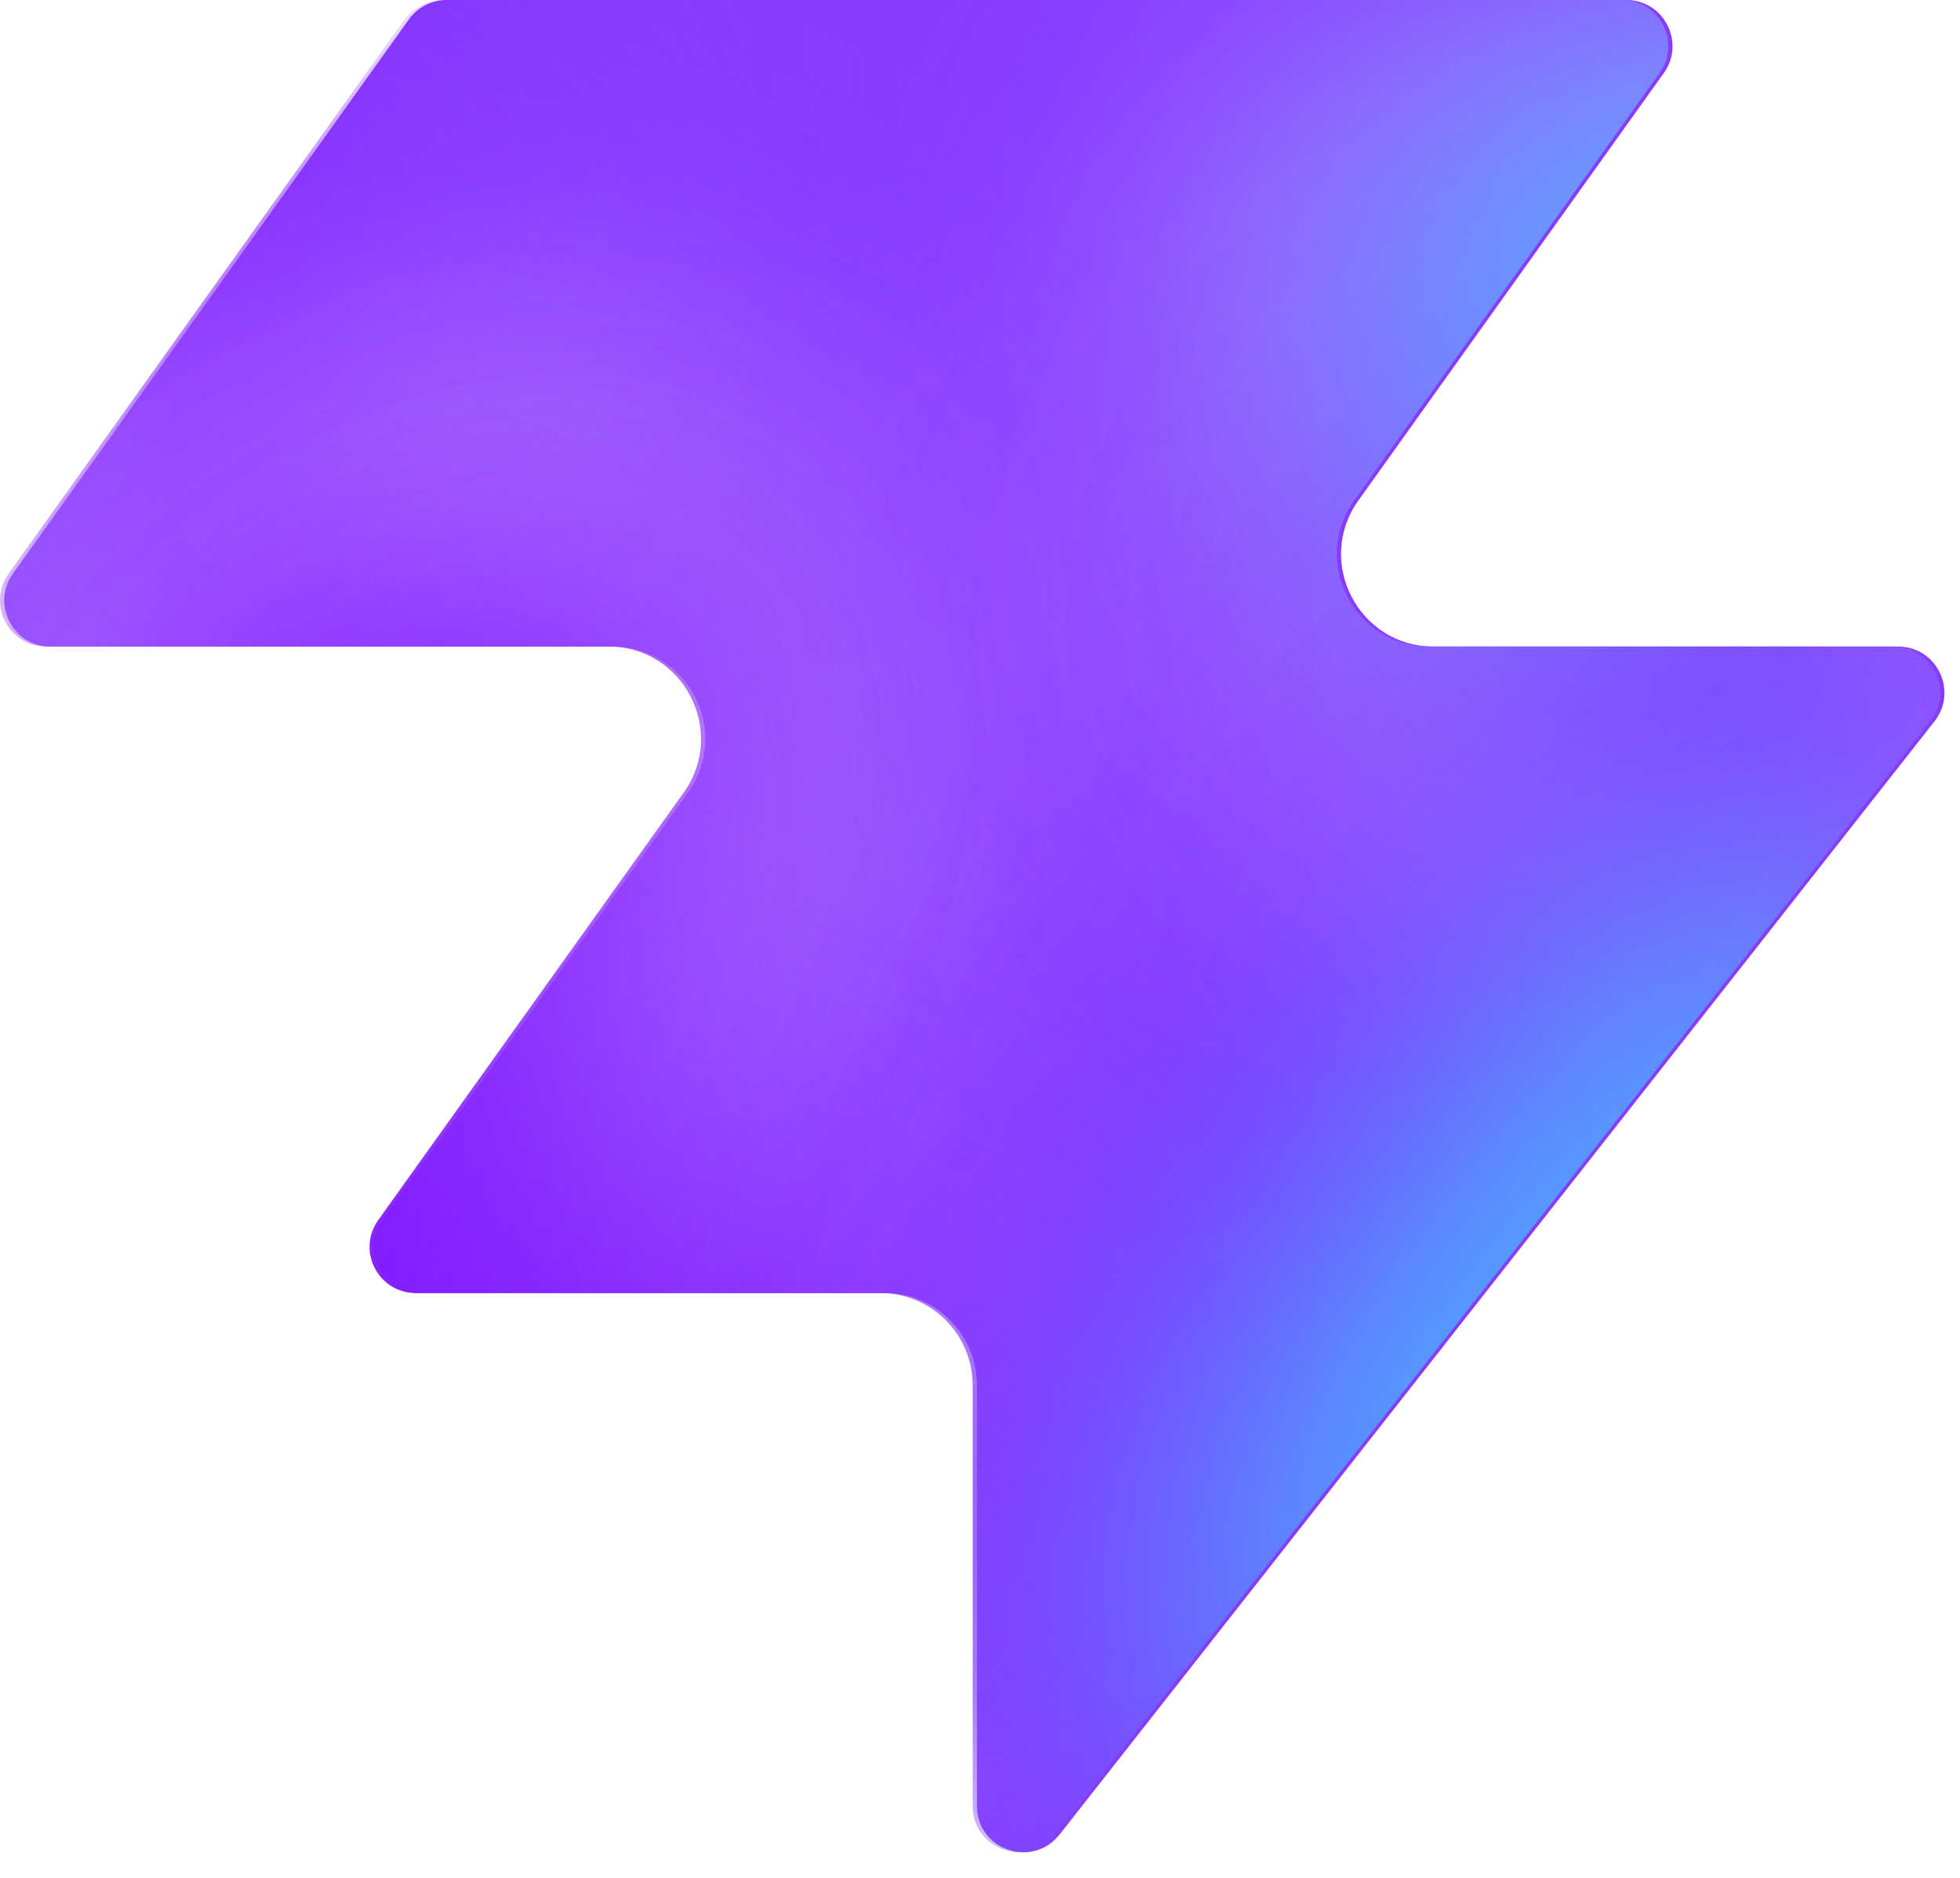
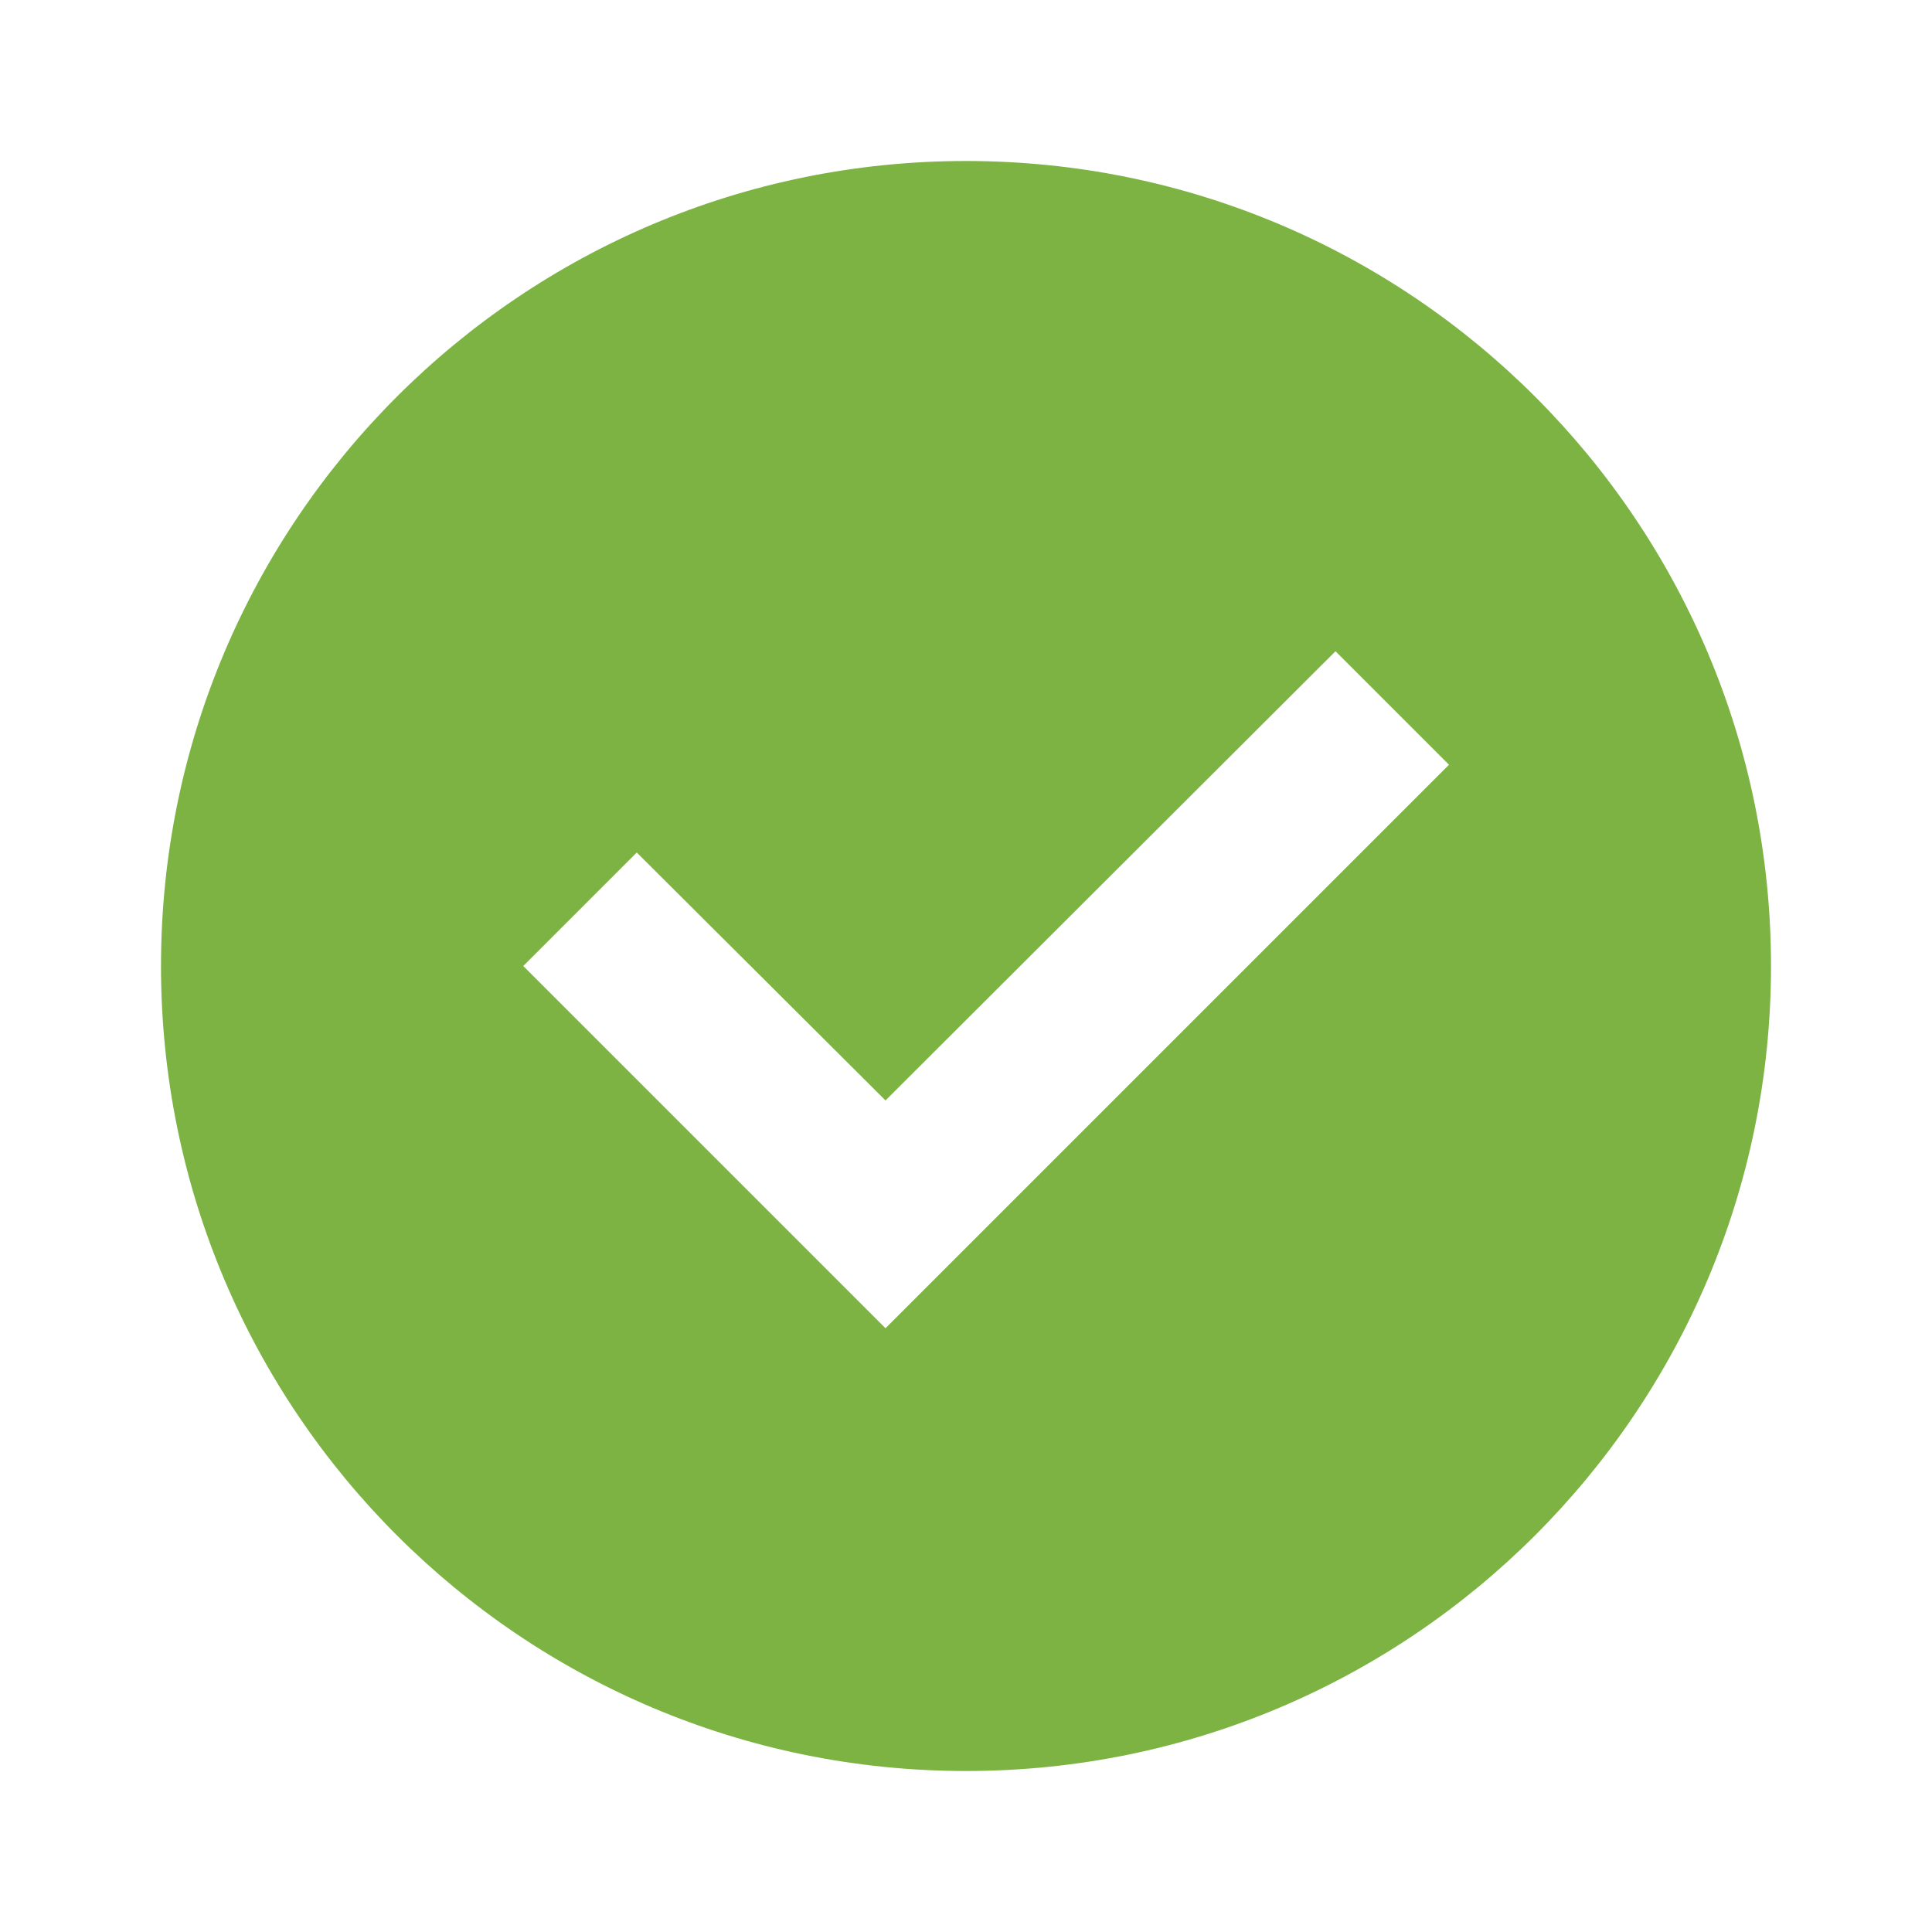
- <svg xmlns="http://www.w3.org/2000/svg" width="48" height="46" fill="none" viewBox="0 0 48 46">
-   <path fill="#863bff" d="M25.946 44.938c-.664.845-2.021.375-2.021-.698V33.937a2.26 2.26 0 0 0-2.262-2.262H10.287c-.92 0-1.456-1.04-.92-1.788l7.48-10.471c1.07-1.497 0-3.578-1.842-3.578H1.237c-.92 0-1.456-1.04-.92-1.788L10.013.474c.214-.297.556-.474.92-.474h28.894c.92 0 1.456 1.04.92 1.788l-7.48 10.471c-1.07 1.498 0 3.579 1.842 3.579h11.377c.943 0 1.473 1.088.89 1.83L25.947 44.94z" style="fill:#863bff;fill:color(display-p3 .525 .23 1);fill-opacity:1" />
-   <mask id="a" width="48" height="46" x="0" y="0" maskUnits="userSpaceOnUse" style="mask-type:alpha">
-     <path fill="#000" d="M25.842 44.938c-.664.844-2.021.375-2.021-.698V33.937a2.26 2.26 0 0 0-2.262-2.262H10.183c-.92 0-1.456-1.04-.92-1.788l7.48-10.471c1.07-1.498 0-3.579-1.842-3.579H1.133c-.92 0-1.456-1.04-.92-1.787L9.91.473c.214-.297.556-.474.92-.474h28.894c.92 0 1.456 1.04.92 1.788l-7.48 10.471c-1.07 1.498 0 3.578 1.842 3.578h11.377c.943 0 1.473 1.088.89 1.832L25.843 44.94z" style="fill:#000;fill-opacity:1" />
-   </mask>
-   <g mask="url(#a)">
-     <g filter="url(#b)">
-       <ellipse cx="5.508" cy="14.704" fill="#ede6ff" rx="5.508" ry="14.704" style="fill:#ede6ff;fill:color(display-p3 .927 .903 1);fill-opacity:1" transform="matrix(.00324 1 1 -.00324 -4.47 31.516)" />
-     </g>
-     <g filter="url(#c)">
-       <ellipse cx="10.399" cy="29.851" fill="#ede6ff" rx="10.399" ry="29.851" style="fill:#ede6ff;fill:color(display-p3 .927 .903 1);fill-opacity:1" transform="matrix(.00324 1 1 -.00324 -39.328 7.883)" />
-     </g>
-     <g filter="url(#d)">
-       <ellipse cx="5.508" cy="30.487" fill="#7e14ff" rx="5.508" ry="30.487" style="fill:#7e14ff;fill:color(display-p3 .492 .077 1);fill-opacity:1" transform="rotate(89.814 -25.913 -14.639)scale(1 -1)" />
-     </g>
-     <g filter="url(#e)">
-       <ellipse cx="5.508" cy="30.599" fill="#7e14ff" rx="5.508" ry="30.599" style="fill:#7e14ff;fill:color(display-p3 .492 .077 1);fill-opacity:1" transform="rotate(89.814 -32.644 -3.334)scale(1 -1)" />
-     </g>
-     <g filter="url(#f)">
-       <ellipse cx="5.508" cy="30.599" fill="#7e14ff" rx="5.508" ry="30.599" style="fill:#7e14ff;fill:color(display-p3 .492 .077 1);fill-opacity:1" transform="matrix(.00324 1 1 -.00324 -34.34 30.47)" />
-     </g>
-     <g filter="url(#g)">
-       <ellipse cx="14.072" cy="22.078" fill="#ede6ff" rx="14.072" ry="22.078" style="fill:#ede6ff;fill:color(display-p3 .927 .903 1);fill-opacity:1" transform="rotate(93.35 24.506 48.493)scale(-1 1)" />
-     </g>
-     <g filter="url(#h)">
-       <ellipse cx="3.47" cy="21.501" fill="#7e14ff" rx="3.47" ry="21.501" style="fill:#7e14ff;fill:color(display-p3 .492 .077 1);fill-opacity:1" transform="rotate(89.009 28.708 47.59)scale(-1 1)" />
-     </g>
-     <g filter="url(#i)">
-       <ellipse cx="3.47" cy="21.501" fill="#7e14ff" rx="3.47" ry="21.501" style="fill:#7e14ff;fill:color(display-p3 .492 .077 1);fill-opacity:1" transform="rotate(89.009 28.708 47.59)scale(-1 1)" />
-     </g>
-     <g filter="url(#j)">
-       <ellipse cx=".387" cy="8.972" fill="#7e14ff" rx="4.407" ry="29.108" style="fill:#7e14ff;fill:color(display-p3 .492 .077 1);fill-opacity:1" transform="rotate(39.51 .387 8.972)" />
-     </g>
-     <g filter="url(#k)">
-       <ellipse cx="47.523" cy="-6.092" fill="#7e14ff" rx="4.407" ry="29.108" style="fill:#7e14ff;fill:color(display-p3 .492 .077 1);fill-opacity:1" transform="rotate(37.892 47.523 -6.092)" />
-     </g>
-     <g filter="url(#l)">
-       <ellipse cx="41.412" cy="6.333" fill="#47bfff" rx="5.971" ry="9.665" style="fill:#47bfff;fill:color(display-p3 .28 .748 1);fill-opacity:1" transform="rotate(37.892 41.412 6.333)" />
-     </g>
-     <g filter="url(#m)">
-       <ellipse cx="-1.879" cy="38.332" fill="#7e14ff" rx="4.407" ry="29.108" style="fill:#7e14ff;fill:color(display-p3 .492 .077 1);fill-opacity:1" transform="rotate(37.892 -1.88 38.332)" />
-     </g>
-     <g filter="url(#n)">
-       <ellipse cx="-1.879" cy="38.332" fill="#7e14ff" rx="4.407" ry="29.108" style="fill:#7e14ff;fill:color(display-p3 .492 .077 1);fill-opacity:1" transform="rotate(37.892 -1.88 38.332)" />
-     </g>
-     <g filter="url(#o)">
-       <ellipse cx="35.651" cy="29.907" fill="#7e14ff" rx="4.407" ry="29.108" style="fill:#7e14ff;fill:color(display-p3 .492 .077 1);fill-opacity:1" transform="rotate(37.892 35.651 29.907)" />
-     </g>
-     <g filter="url(#p)">
-       <ellipse cx="38.418" cy="32.4" fill="#47bfff" rx="5.971" ry="15.297" style="fill:#47bfff;fill:color(display-p3 .28 .748 1);fill-opacity:1" transform="rotate(37.892 38.418 32.4)" />
-     </g>
-   </g>
-   <defs>
-     <filter id="b" width="60.045" height="41.654" x="-19.77" y="16.149" color-interpolation-filters="sRGB" filterUnits="userSpaceOnUse">
-       <feFlood flood-opacity="0" result="BackgroundImageFix" />
-       <feBlend in="SourceGraphic" in2="BackgroundImageFix" result="shape" />
-       <feGaussianBlur result="effect1_foregroundBlur_2002_17158" stdDeviation="7.659" />
-     </filter>
-     <filter id="c" width="90.34" height="51.437" x="-54.613" y="-7.533" color-interpolation-filters="sRGB" filterUnits="userSpaceOnUse">
-       <feFlood flood-opacity="0" result="BackgroundImageFix" />
-       <feBlend in="SourceGraphic" in2="BackgroundImageFix" result="shape" />
-       <feGaussianBlur result="effect1_foregroundBlur_2002_17158" stdDeviation="7.659" />
-     </filter>
-     <filter id="d" width="79.355" height="29.4" x="-49.64" y="2.03" color-interpolation-filters="sRGB" filterUnits="userSpaceOnUse">
-       <feFlood flood-opacity="0" result="BackgroundImageFix" />
-       <feBlend in="SourceGraphic" in2="BackgroundImageFix" result="shape" />
-       <feGaussianBlur result="effect1_foregroundBlur_2002_17158" stdDeviation="4.596" />
-     </filter>
-     <filter id="e" width="79.579" height="29.4" x="-45.045" y="20.029" color-interpolation-filters="sRGB" filterUnits="userSpaceOnUse">
-       <feFlood flood-opacity="0" result="BackgroundImageFix" />
-       <feBlend in="SourceGraphic" in2="BackgroundImageFix" result="shape" />
-       <feGaussianBlur result="effect1_foregroundBlur_2002_17158" stdDeviation="4.596" />
-     </filter>
-     <filter id="f" width="79.579" height="29.4" x="-43.513" y="21.178" color-interpolation-filters="sRGB" filterUnits="userSpaceOnUse">
-       <feFlood flood-opacity="0" result="BackgroundImageFix" />
-       <feBlend in="SourceGraphic" in2="BackgroundImageFix" result="shape" />
-       <feGaussianBlur result="effect1_foregroundBlur_2002_17158" stdDeviation="4.596" />
-     </filter>
-     <filter id="g" width="74.749" height="58.852" x="15.756" y="-17.901" color-interpolation-filters="sRGB" filterUnits="userSpaceOnUse">
-       <feFlood flood-opacity="0" result="BackgroundImageFix" />
-       <feBlend in="SourceGraphic" in2="BackgroundImageFix" result="shape" />
-       <feGaussianBlur result="effect1_foregroundBlur_2002_17158" stdDeviation="7.659" />
-     </filter>
-     <filter id="h" width="61.377" height="25.362" x="23.548" y="2.284" color-interpolation-filters="sRGB" filterUnits="userSpaceOnUse">
-       <feFlood flood-opacity="0" result="BackgroundImageFix" />
-       <feBlend in="SourceGraphic" in2="BackgroundImageFix" result="shape" />
-       <feGaussianBlur result="effect1_foregroundBlur_2002_17158" stdDeviation="4.596" />
-     </filter>
-     <filter id="i" width="61.377" height="25.362" x="23.548" y="2.284" color-interpolation-filters="sRGB" filterUnits="userSpaceOnUse">
-       <feFlood flood-opacity="0" result="BackgroundImageFix" />
-       <feBlend in="SourceGraphic" in2="BackgroundImageFix" result="shape" />
-       <feGaussianBlur result="effect1_foregroundBlur_2002_17158" stdDeviation="4.596" />
-     </filter>
-     <filter id="j" width="56.045" height="63.649" x="-27.636" y="-22.853" color-interpolation-filters="sRGB" filterUnits="userSpaceOnUse">
-       <feFlood flood-opacity="0" result="BackgroundImageFix" />
-       <feBlend in="SourceGraphic" in2="BackgroundImageFix" result="shape" />
-       <feGaussianBlur result="effect1_foregroundBlur_2002_17158" stdDeviation="4.596" />
-     </filter>
-     <filter id="k" width="54.814" height="64.646" x="20.116" y="-38.415" color-interpolation-filters="sRGB" filterUnits="userSpaceOnUse">
-       <feFlood flood-opacity="0" result="BackgroundImageFix" />
-       <feBlend in="SourceGraphic" in2="BackgroundImageFix" result="shape" />
-       <feGaussianBlur result="effect1_foregroundBlur_2002_17158" stdDeviation="4.596" />
-     </filter>
-     <filter id="l" width="33.541" height="35.313" x="24.641" y="-11.323" color-interpolation-filters="sRGB" filterUnits="userSpaceOnUse">
-       <feFlood flood-opacity="0" result="BackgroundImageFix" />
-       <feBlend in="SourceGraphic" in2="BackgroundImageFix" result="shape" />
-       <feGaussianBlur result="effect1_foregroundBlur_2002_17158" stdDeviation="4.596" />
-     </filter>
-     <filter id="m" width="54.814" height="64.646" x="-29.286" y="6.009" color-interpolation-filters="sRGB" filterUnits="userSpaceOnUse">
-       <feFlood flood-opacity="0" result="BackgroundImageFix" />
-       <feBlend in="SourceGraphic" in2="BackgroundImageFix" result="shape" />
-       <feGaussianBlur result="effect1_foregroundBlur_2002_17158" stdDeviation="4.596" />
-     </filter>
-     <filter id="n" width="54.814" height="64.646" x="-29.286" y="6.009" color-interpolation-filters="sRGB" filterUnits="userSpaceOnUse">
-       <feFlood flood-opacity="0" result="BackgroundImageFix" />
-       <feBlend in="SourceGraphic" in2="BackgroundImageFix" result="shape" />
-       <feGaussianBlur result="effect1_foregroundBlur_2002_17158" stdDeviation="4.596" />
-     </filter>
-     <filter id="o" width="54.814" height="64.646" x="8.244" y="-2.416" color-interpolation-filters="sRGB" filterUnits="userSpaceOnUse">
-       <feFlood flood-opacity="0" result="BackgroundImageFix" />
-       <feBlend in="SourceGraphic" in2="BackgroundImageFix" result="shape" />
-       <feGaussianBlur result="effect1_foregroundBlur_2002_17158" stdDeviation="4.596" />
-     </filter>
-     <filter id="p" width="39.409" height="43.623" x="18.713" y="10.588" color-interpolation-filters="sRGB" filterUnits="userSpaceOnUse">
-       <feFlood flood-opacity="0" result="BackgroundImageFix" />
-       <feBlend in="SourceGraphic" in2="BackgroundImageFix" result="shape" />
-       <feGaussianBlur result="effect1_foregroundBlur_2002_17158" stdDeviation="4.596" />
-     </filter>
-   </defs>
+ <svg xmlns="http://www.w3.org/2000/svg" class="svg-icon" style="width: 1em;height: 1em;vertical-align: middle;fill: currentColor;overflow: hidden;" viewBox="0 0 1024 1024" version="1.1">
+   <path d="M512 85.333a426.667 426.667 0 0 1 426.667 426.667 426.667 426.667 0 0 1-426.667 426.667A426.667 426.667 0 0 1 85.333 512 426.667 426.667 0 0 1 512 85.333m-42.667 618.667l298.667-298.667-60.16-60.16L469.333 583.253l-131.84-131.413L277.333 512l192 192z" fill="#7CB342" />
</svg>
